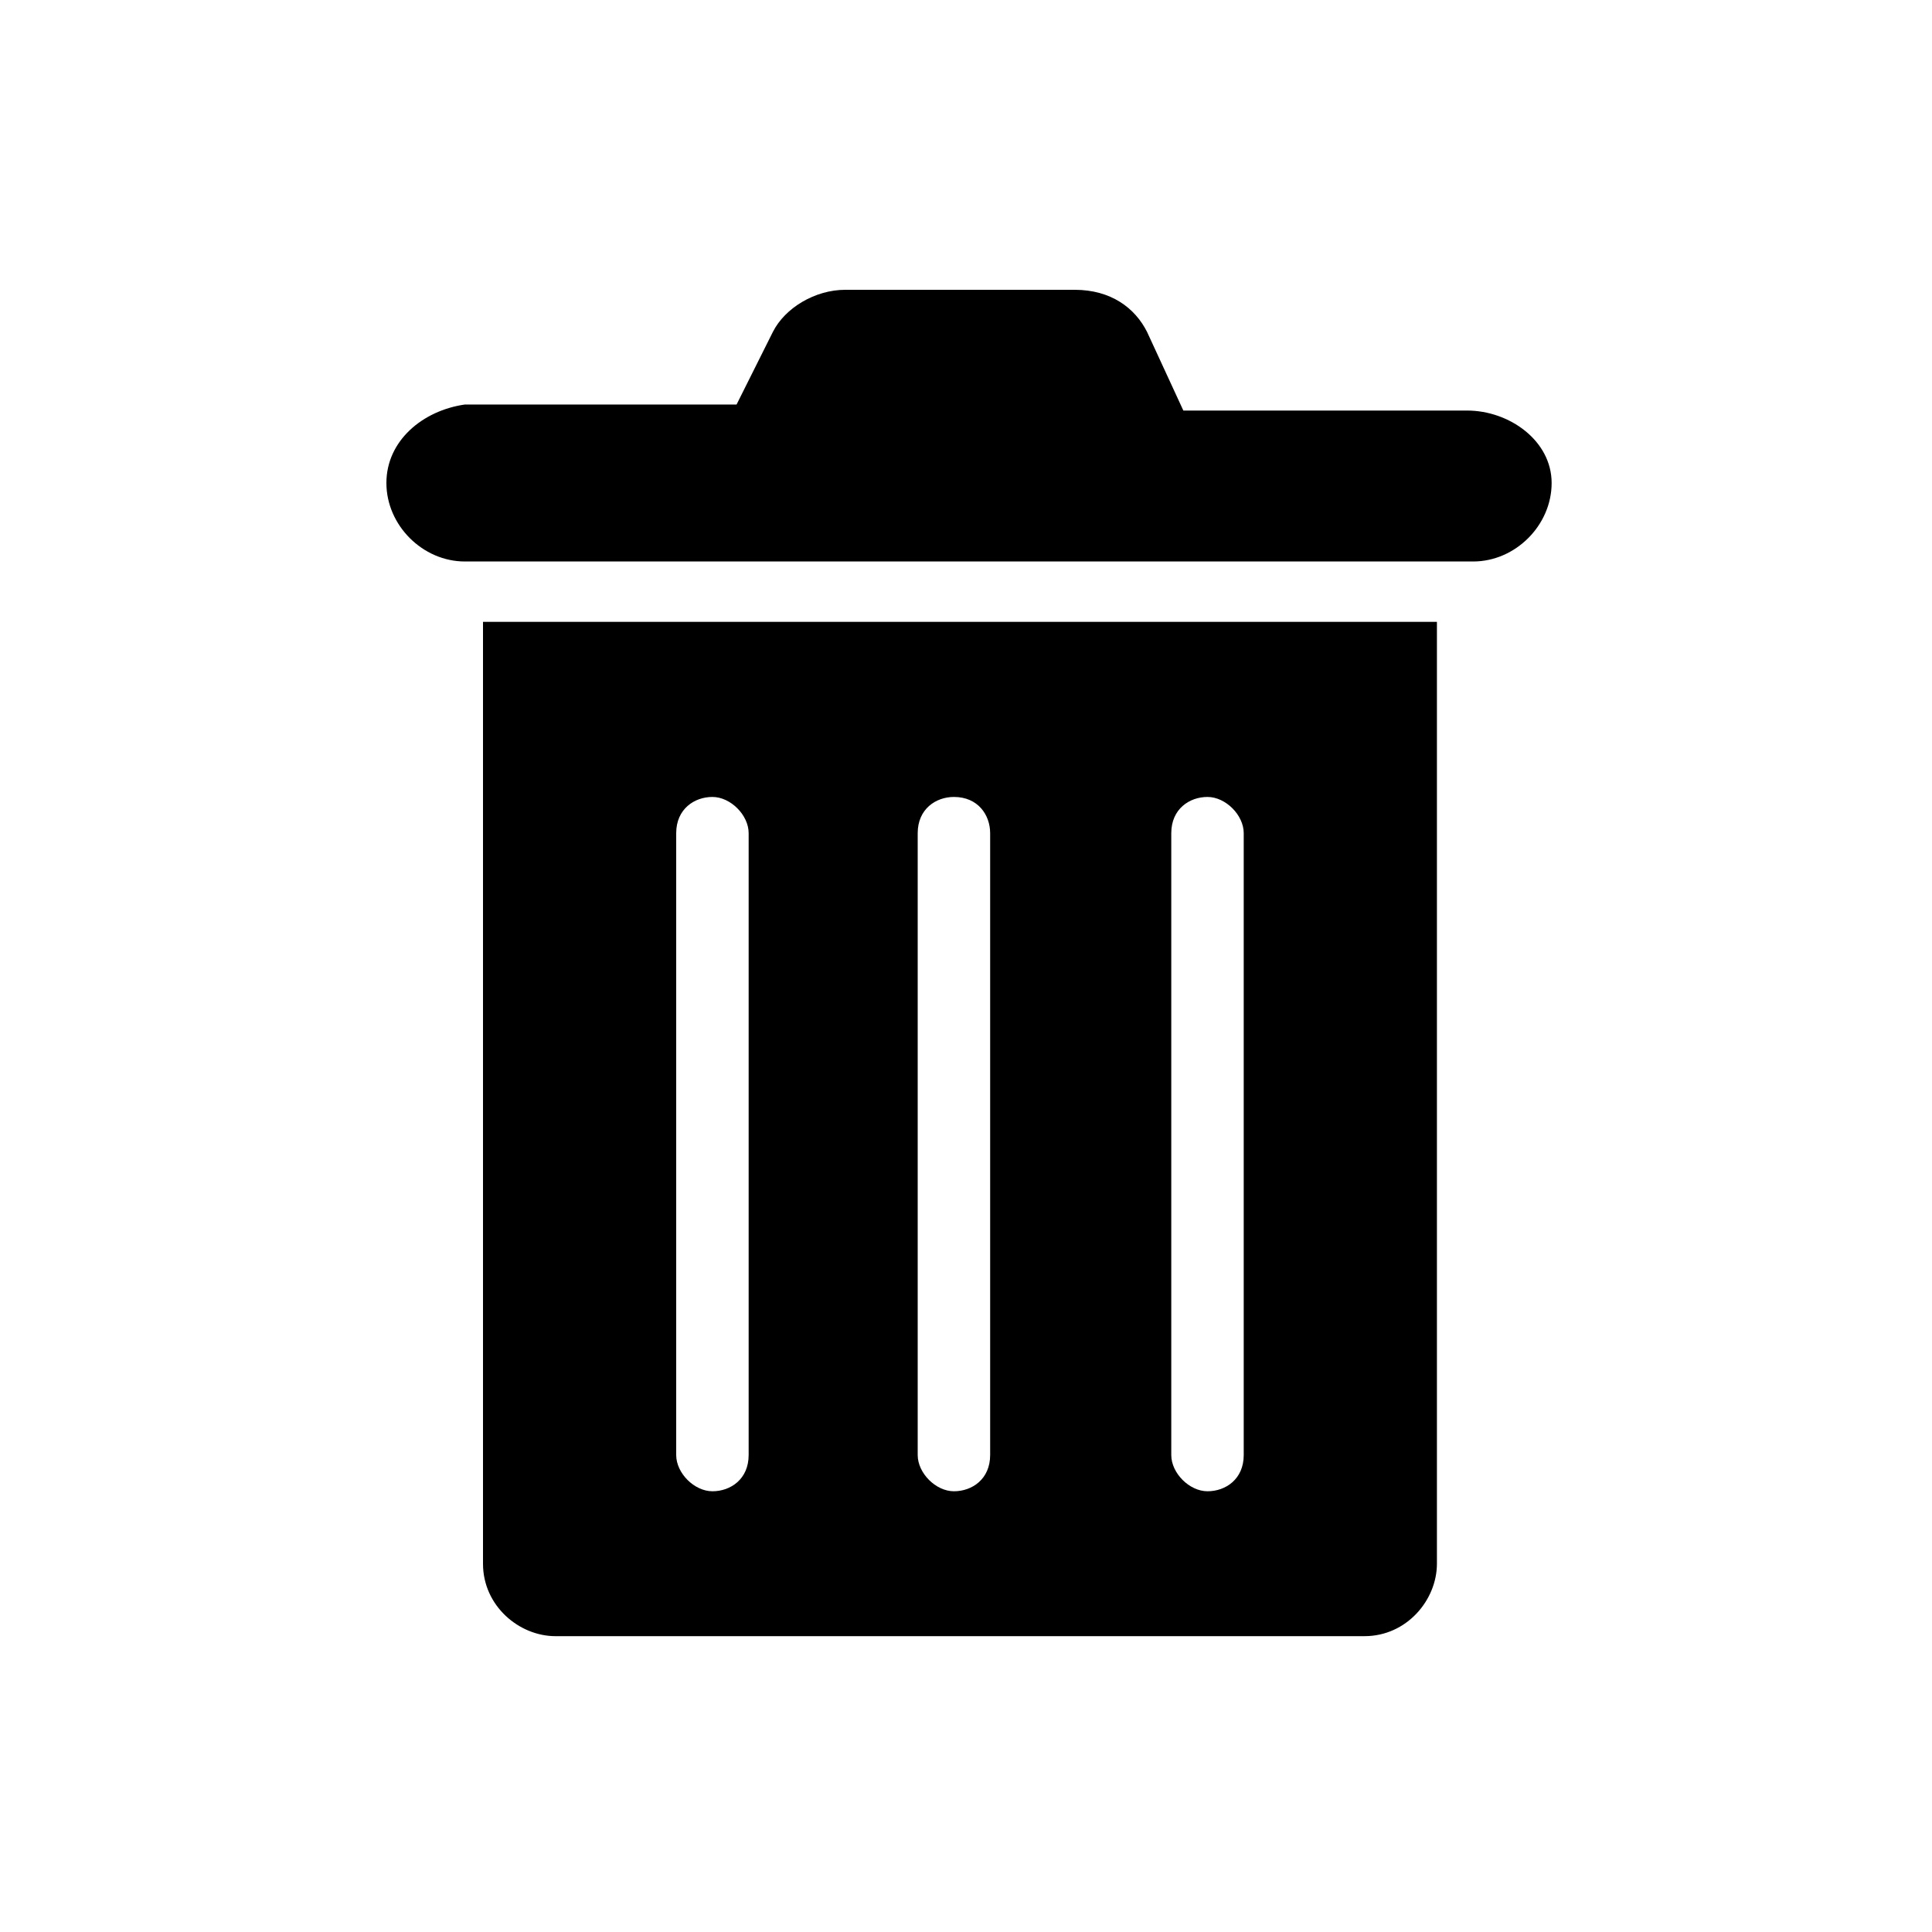
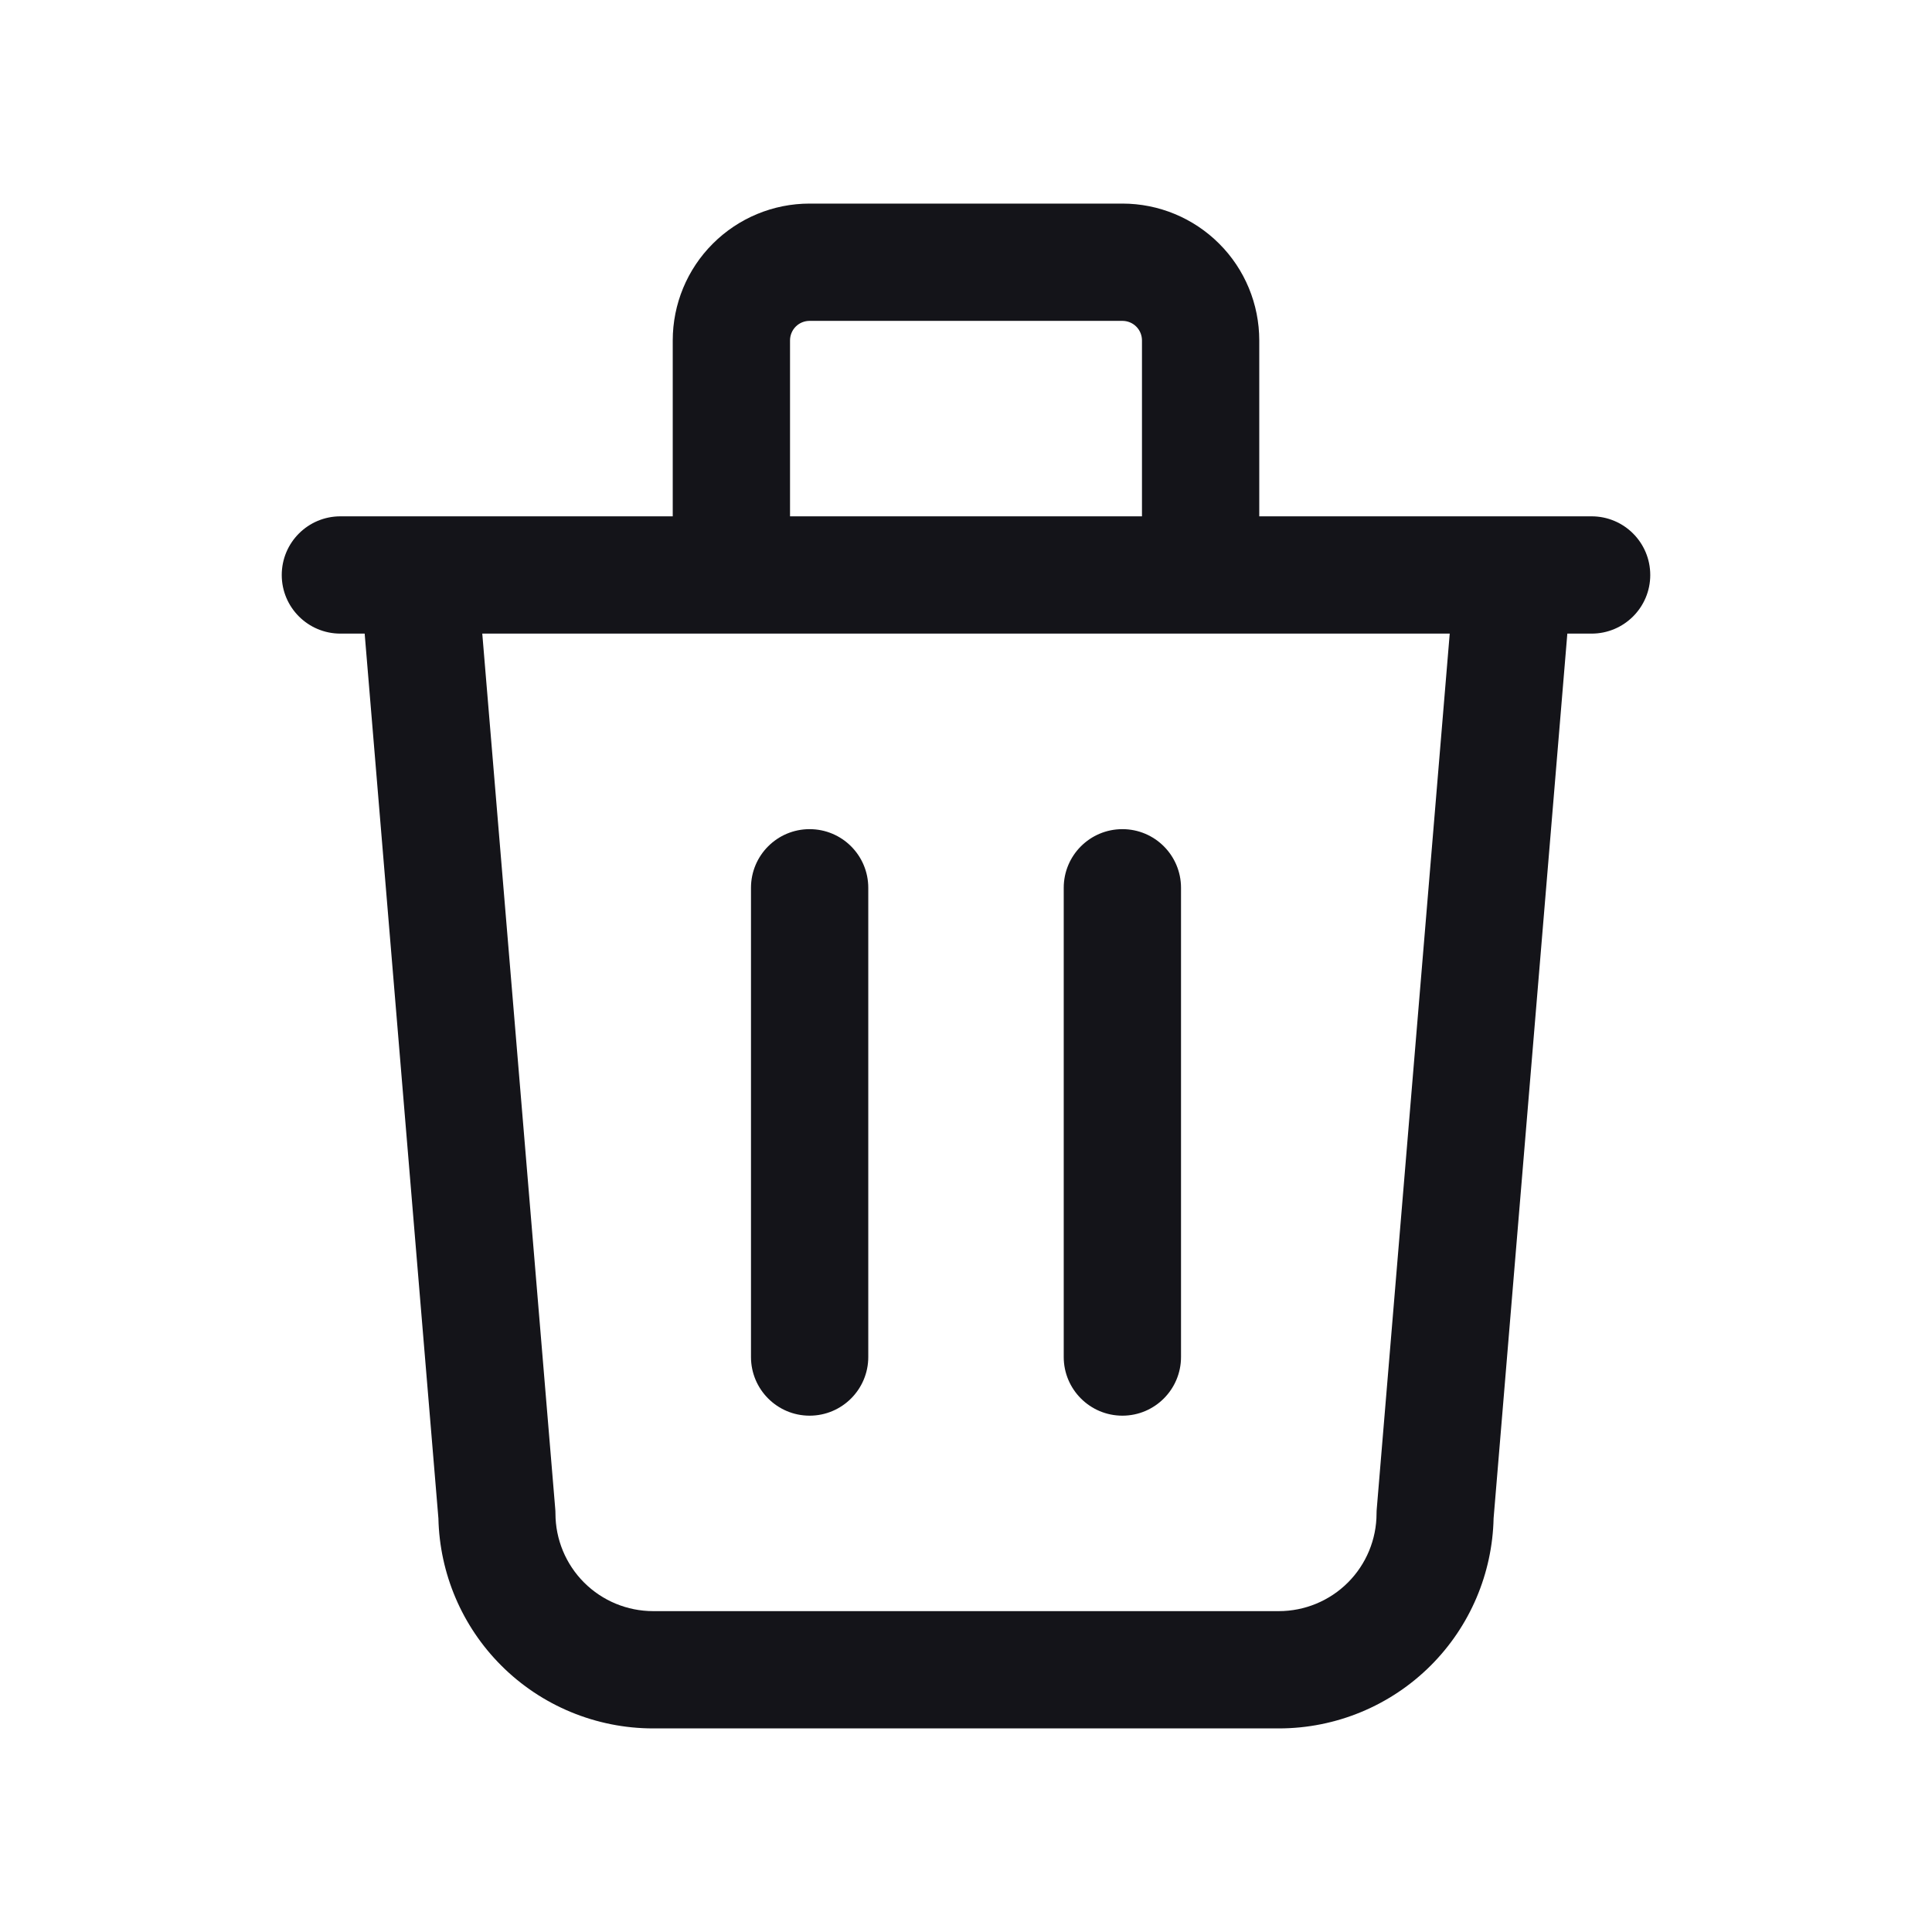
- <svg xmlns="http://www.w3.org/2000/svg" version="1.1" id="Layer_1" x="0px" y="0px" viewBox="0 0 32 32" style="enable-background:new 0 0 32 32;" xml:space="preserve">
-   <path d="M8,10.3v15.6c0,0.7,0.6,1.2,1.2,1.2h13.4c0.7,0,1.2-0.6,1.2-1.2V10.3L8,10.3z M12.4,24.1c0,0.4-0.3,0.6-0.6,0.6  s-0.6-0.3-0.6-0.6l0,0V13.8c0-0.4,0.3-0.6,0.6-0.6s0.6,0.3,0.6,0.6l0,0V24.1z M16.4,24.1c0,0.4-0.3,0.6-0.6,0.6s-0.6-0.3-0.6-0.6  l0,0V13.8c0-0.4,0.3-0.6,0.6-0.6c0.4,0,0.6,0.3,0.6,0.6l0,0V24.1z M20.6,24.1c0,0.4-0.3,0.6-0.6,0.6s-0.6-0.3-0.6-0.6l0,0V13.8  c0-0.4,0.3-0.6,0.6-0.6s0.6,0.3,0.6,0.6l0,0V24.1z M24.3,6.8h-4.7L19,5.5c-0.2-0.4-0.6-0.7-1.2-0.7h-3.8c-0.5,0-1,0.3-1.2,0.7l0,0  l-0.6,1.2H7.7C7,6.8,6.4,7.3,6.4,8S7,9.3,7.7,9.3h16.7c0.7,0,1.3-0.6,1.3-1.3S25,6.8,24.3,6.8L24.3,6.8z" />
+ <svg xmlns="http://www.w3.org/2000/svg" width="24" height="24" viewBox="0 0 24 24" fill="none">
+   <path d="M14.186 4.229C14.186 4.164 14.16 4.102 14.115 4.057C14.069 4.011 14.007 3.986 13.943 3.986H10.057C9.993 3.986 9.931 4.011 9.885 4.057C9.84 4.102 9.814 4.164 9.814 4.229V6.414H14.186V4.229ZM6.897 18.739C6.899 18.759 6.9 18.78 6.9 18.8C6.9 19.122 7.028 19.431 7.256 19.659C7.483 19.886 7.792 20.014 8.114 20.014H15.886C16.208 20.014 16.517 19.886 16.744 19.659C16.972 19.431 17.1 19.122 17.1 18.8C17.1 18.78 17.101 18.759 17.103 18.739L18.009 7.871H5.991L6.897 18.739ZM9.329 16.857V11.029C9.329 10.626 9.655 10.3 10.057 10.3C10.46 10.3 10.786 10.626 10.786 11.029V16.857C10.786 17.259 10.46 17.586 10.057 17.586C9.655 17.586 9.329 17.259 9.329 16.857ZM13.214 16.857V11.029C13.214 10.626 13.54 10.3 13.943 10.3C14.345 10.3 14.671 10.626 14.671 11.029V16.857C14.671 17.259 14.345 17.586 13.943 17.586C13.54 17.586 13.214 17.259 13.214 16.857ZM15.643 6.414H19.771C20.174 6.414 20.5 6.74 20.5 7.143C20.5 7.545 20.174 7.871 19.771 7.871H19.47L18.554 18.861C18.539 19.547 18.261 20.202 17.774 20.689C17.273 21.19 16.594 21.471 15.886 21.471H8.114C7.406 21.471 6.726 21.19 6.226 20.689C5.739 20.202 5.461 19.547 5.446 18.861L4.53 7.871H4.229C3.826 7.871 3.5 7.545 3.5 7.143C3.5 6.74 3.826 6.414 4.229 6.414H8.357V4.229C8.357 3.778 8.536 3.345 8.855 3.027C9.174 2.708 9.606 2.529 10.057 2.529H13.943C14.394 2.529 14.826 2.708 15.145 3.027C15.464 3.345 15.643 3.778 15.643 4.229V6.414Z" fill="#141419" />
</svg>
